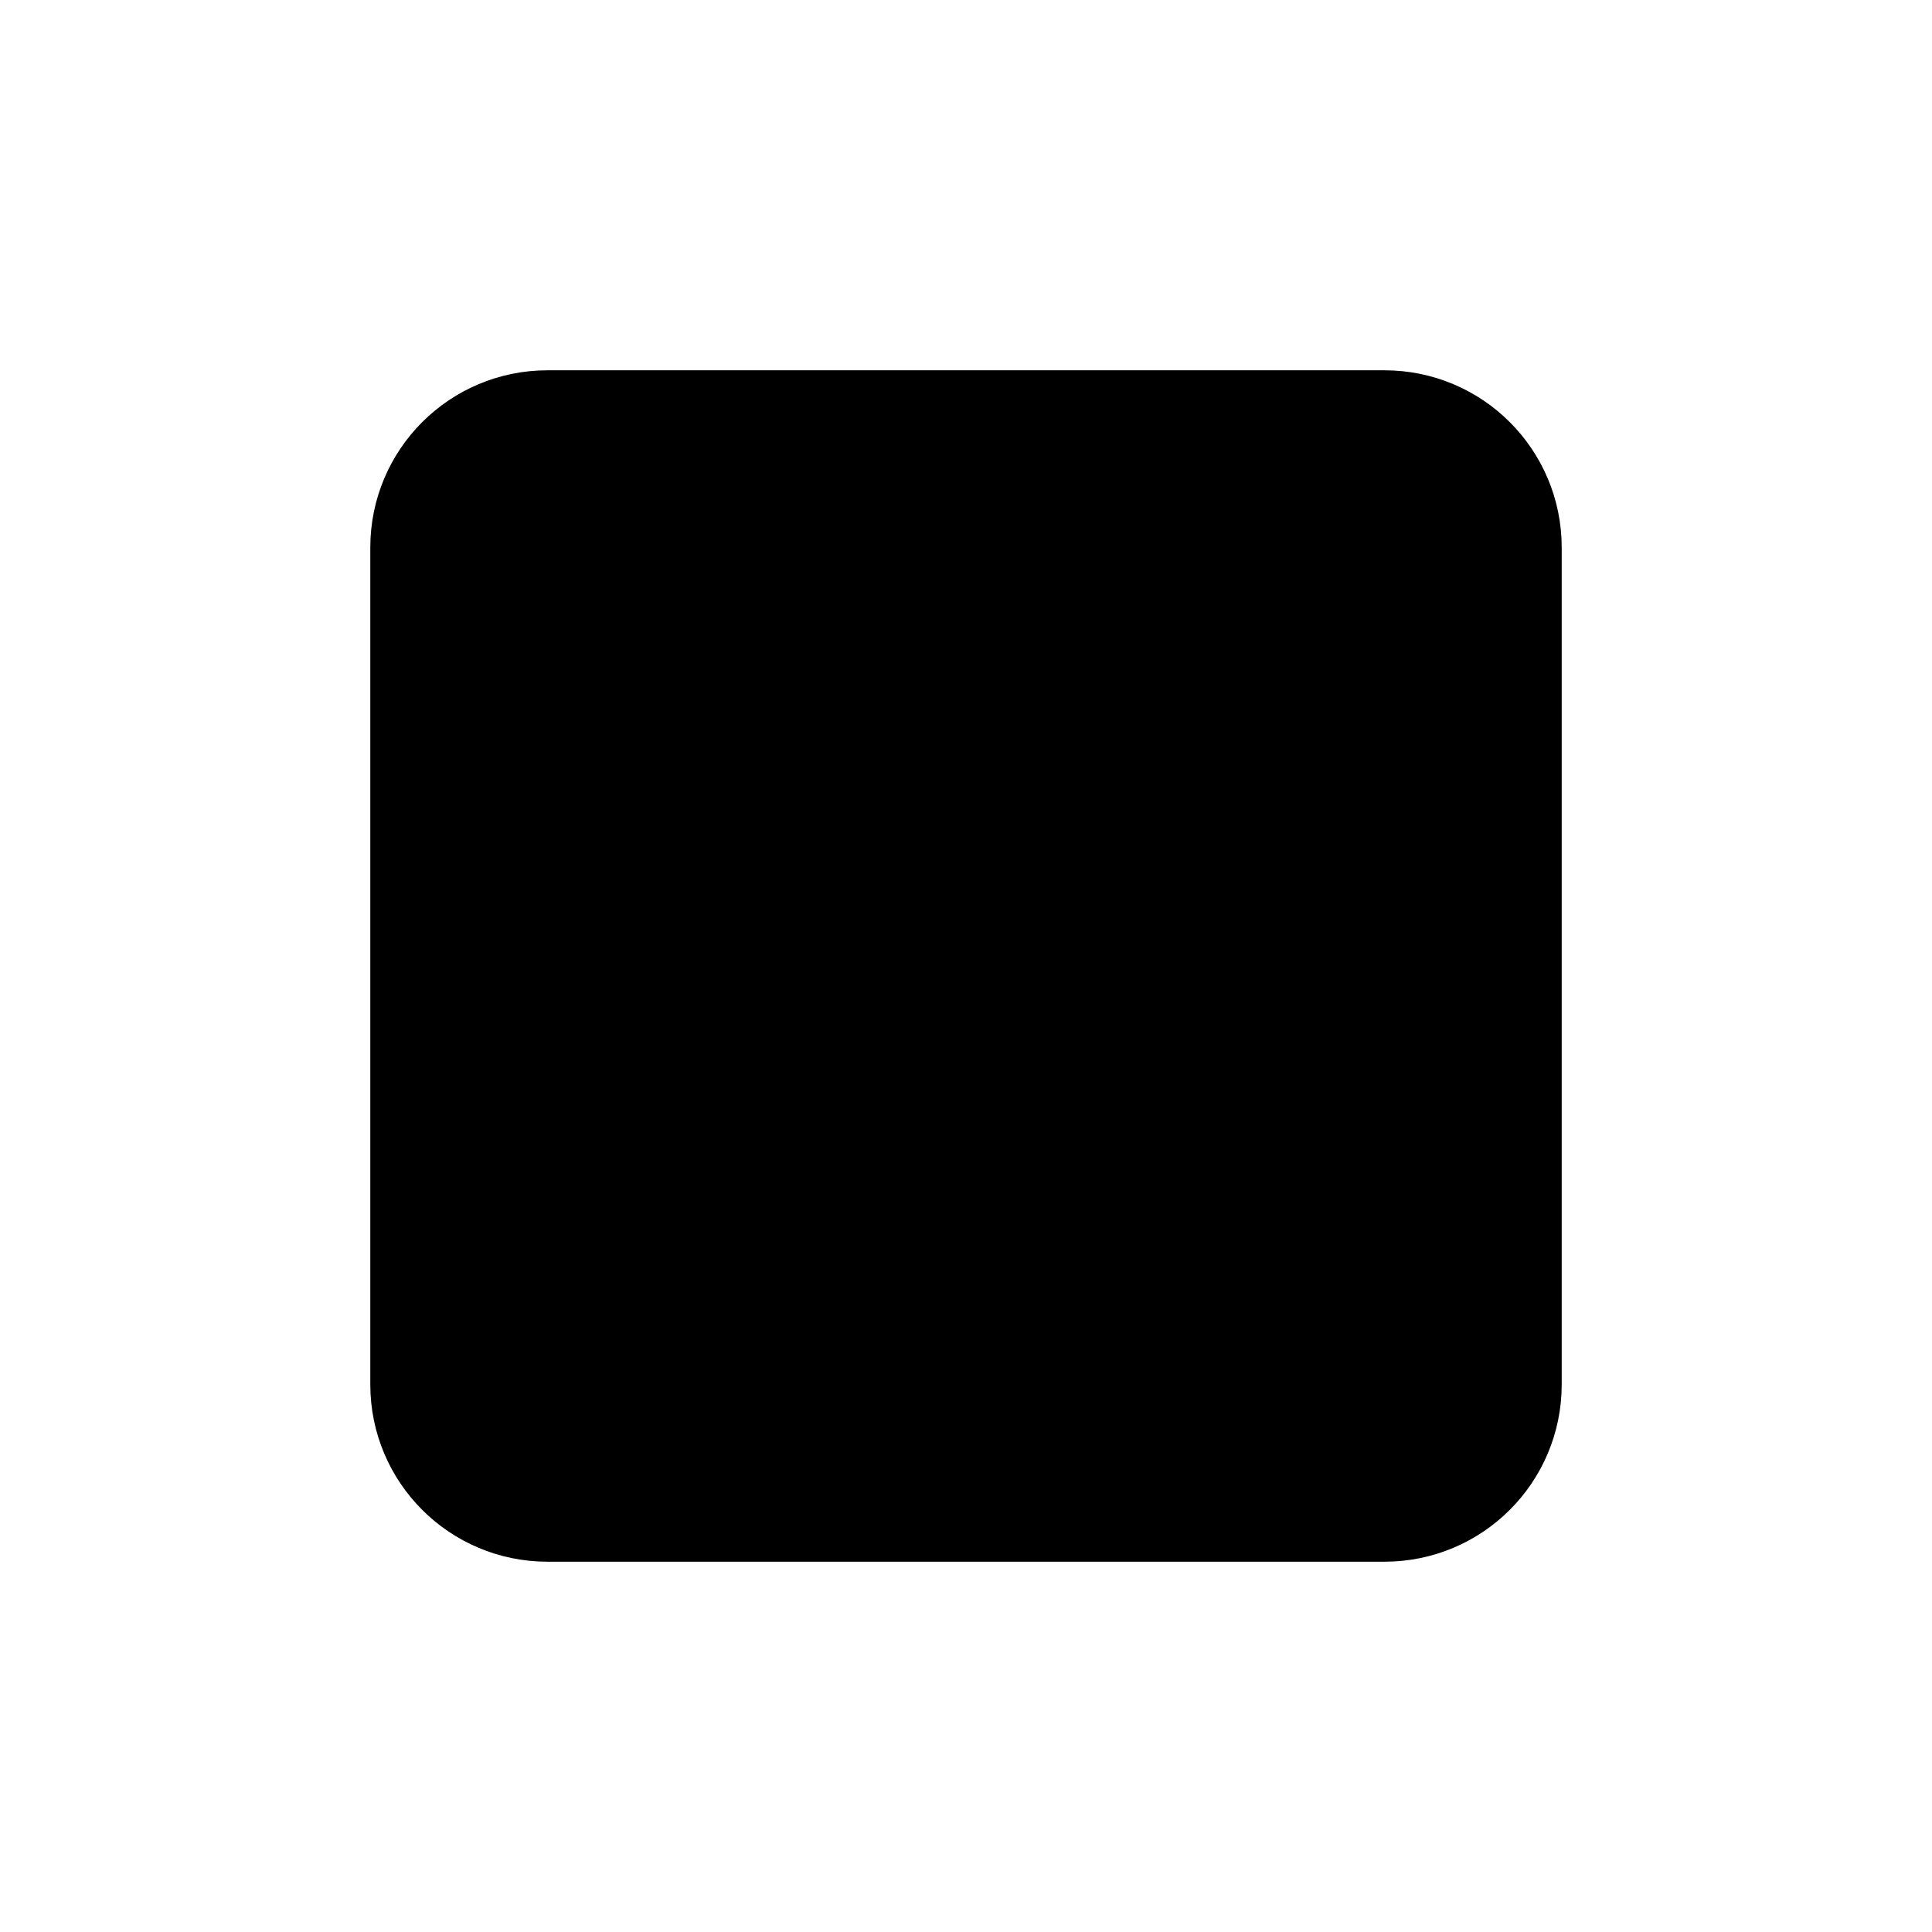
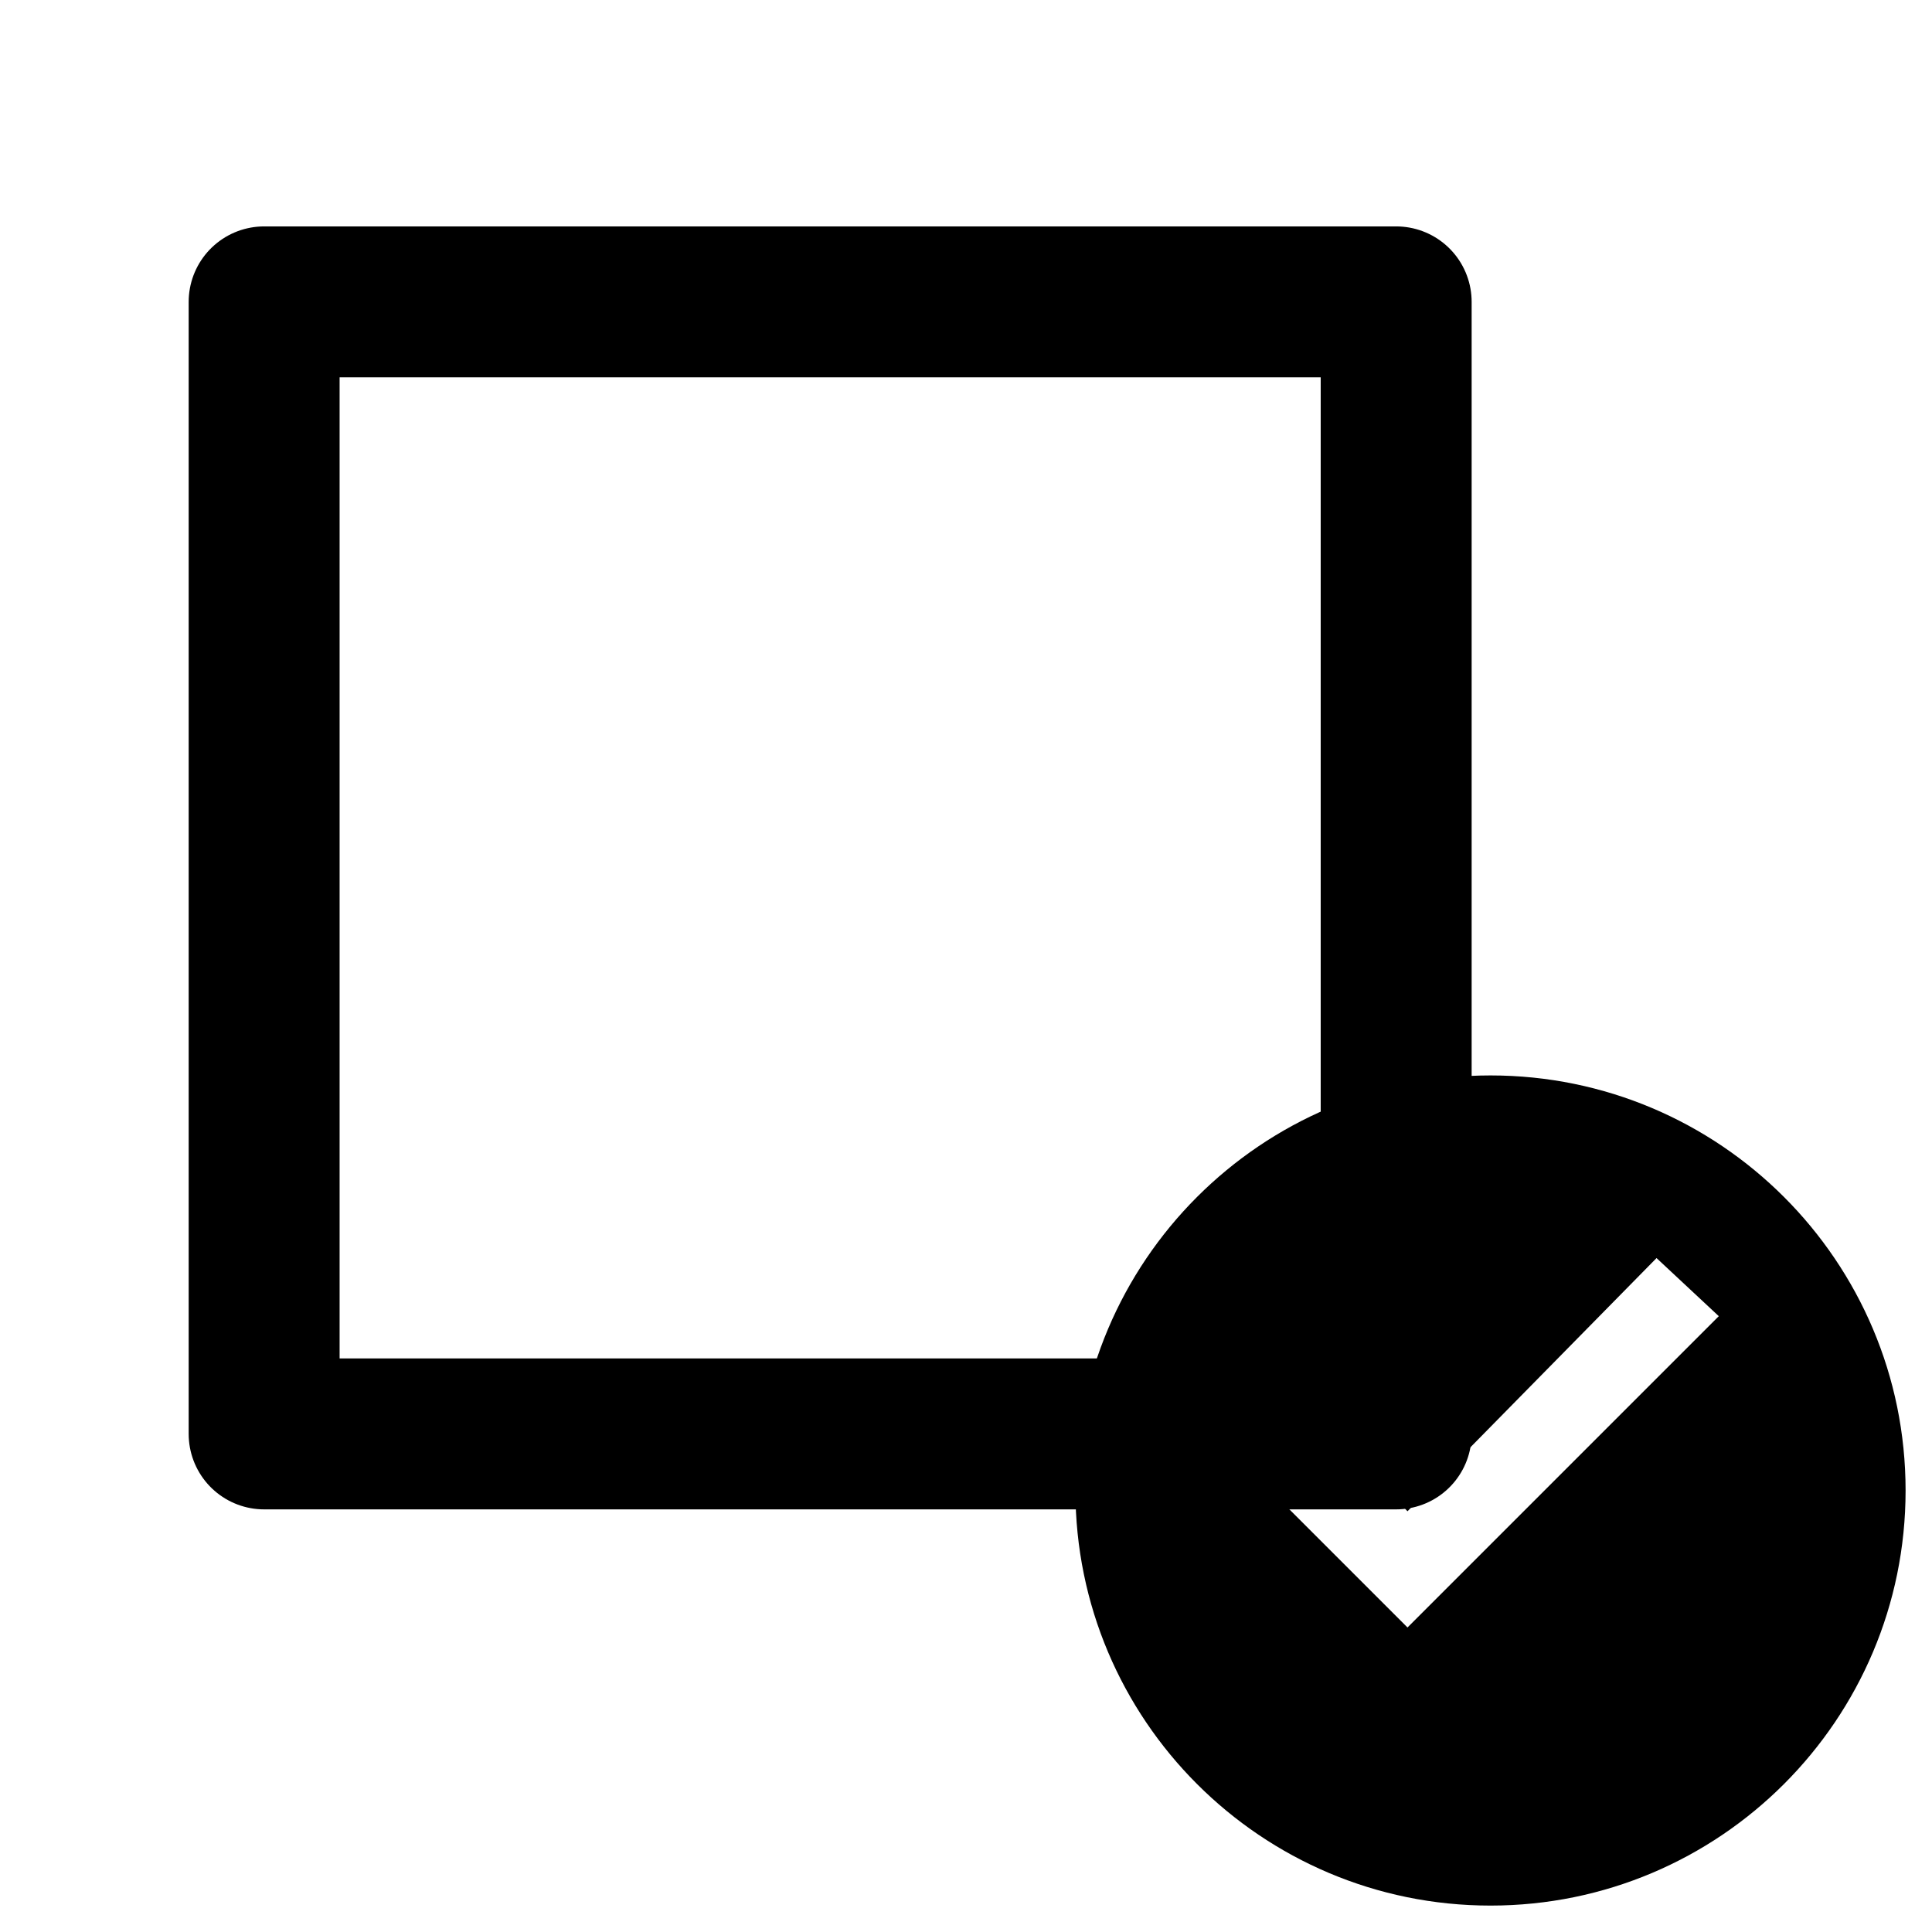
- <svg xmlns="http://www.w3.org/2000/svg" viewBox="0 0 60 60" width="60" height="60">
-   <rect x="14" y="14" width="32" height="32" rx="3" ry="3" fill="#000000" stroke="#000000" stroke-width="5" stroke-linejoin="round" />
+ <svg xmlns="http://www.w3.org/2000/svg" viewBox="0 0 512 512" width="512" height="512">
+   <polygon points="70.0,80.0 370.0,80.0 370.0,380.0 70.0,380.0" fill="none" stroke="#000" stroke-width="40" stroke-linecap="round" stroke-linejoin="round" />
+   <path fill-rule="evenodd" d="M 285 395 A 110 110 0 1 0 505 395 A 110 110 0 1 0 285 395 Z M 334.5 392.8 L 373.0 431.3 L 455.5 348.8 L 439.0 333.4 L 373.0 400.5 L 351.0 377.4 Z" />
</svg>
